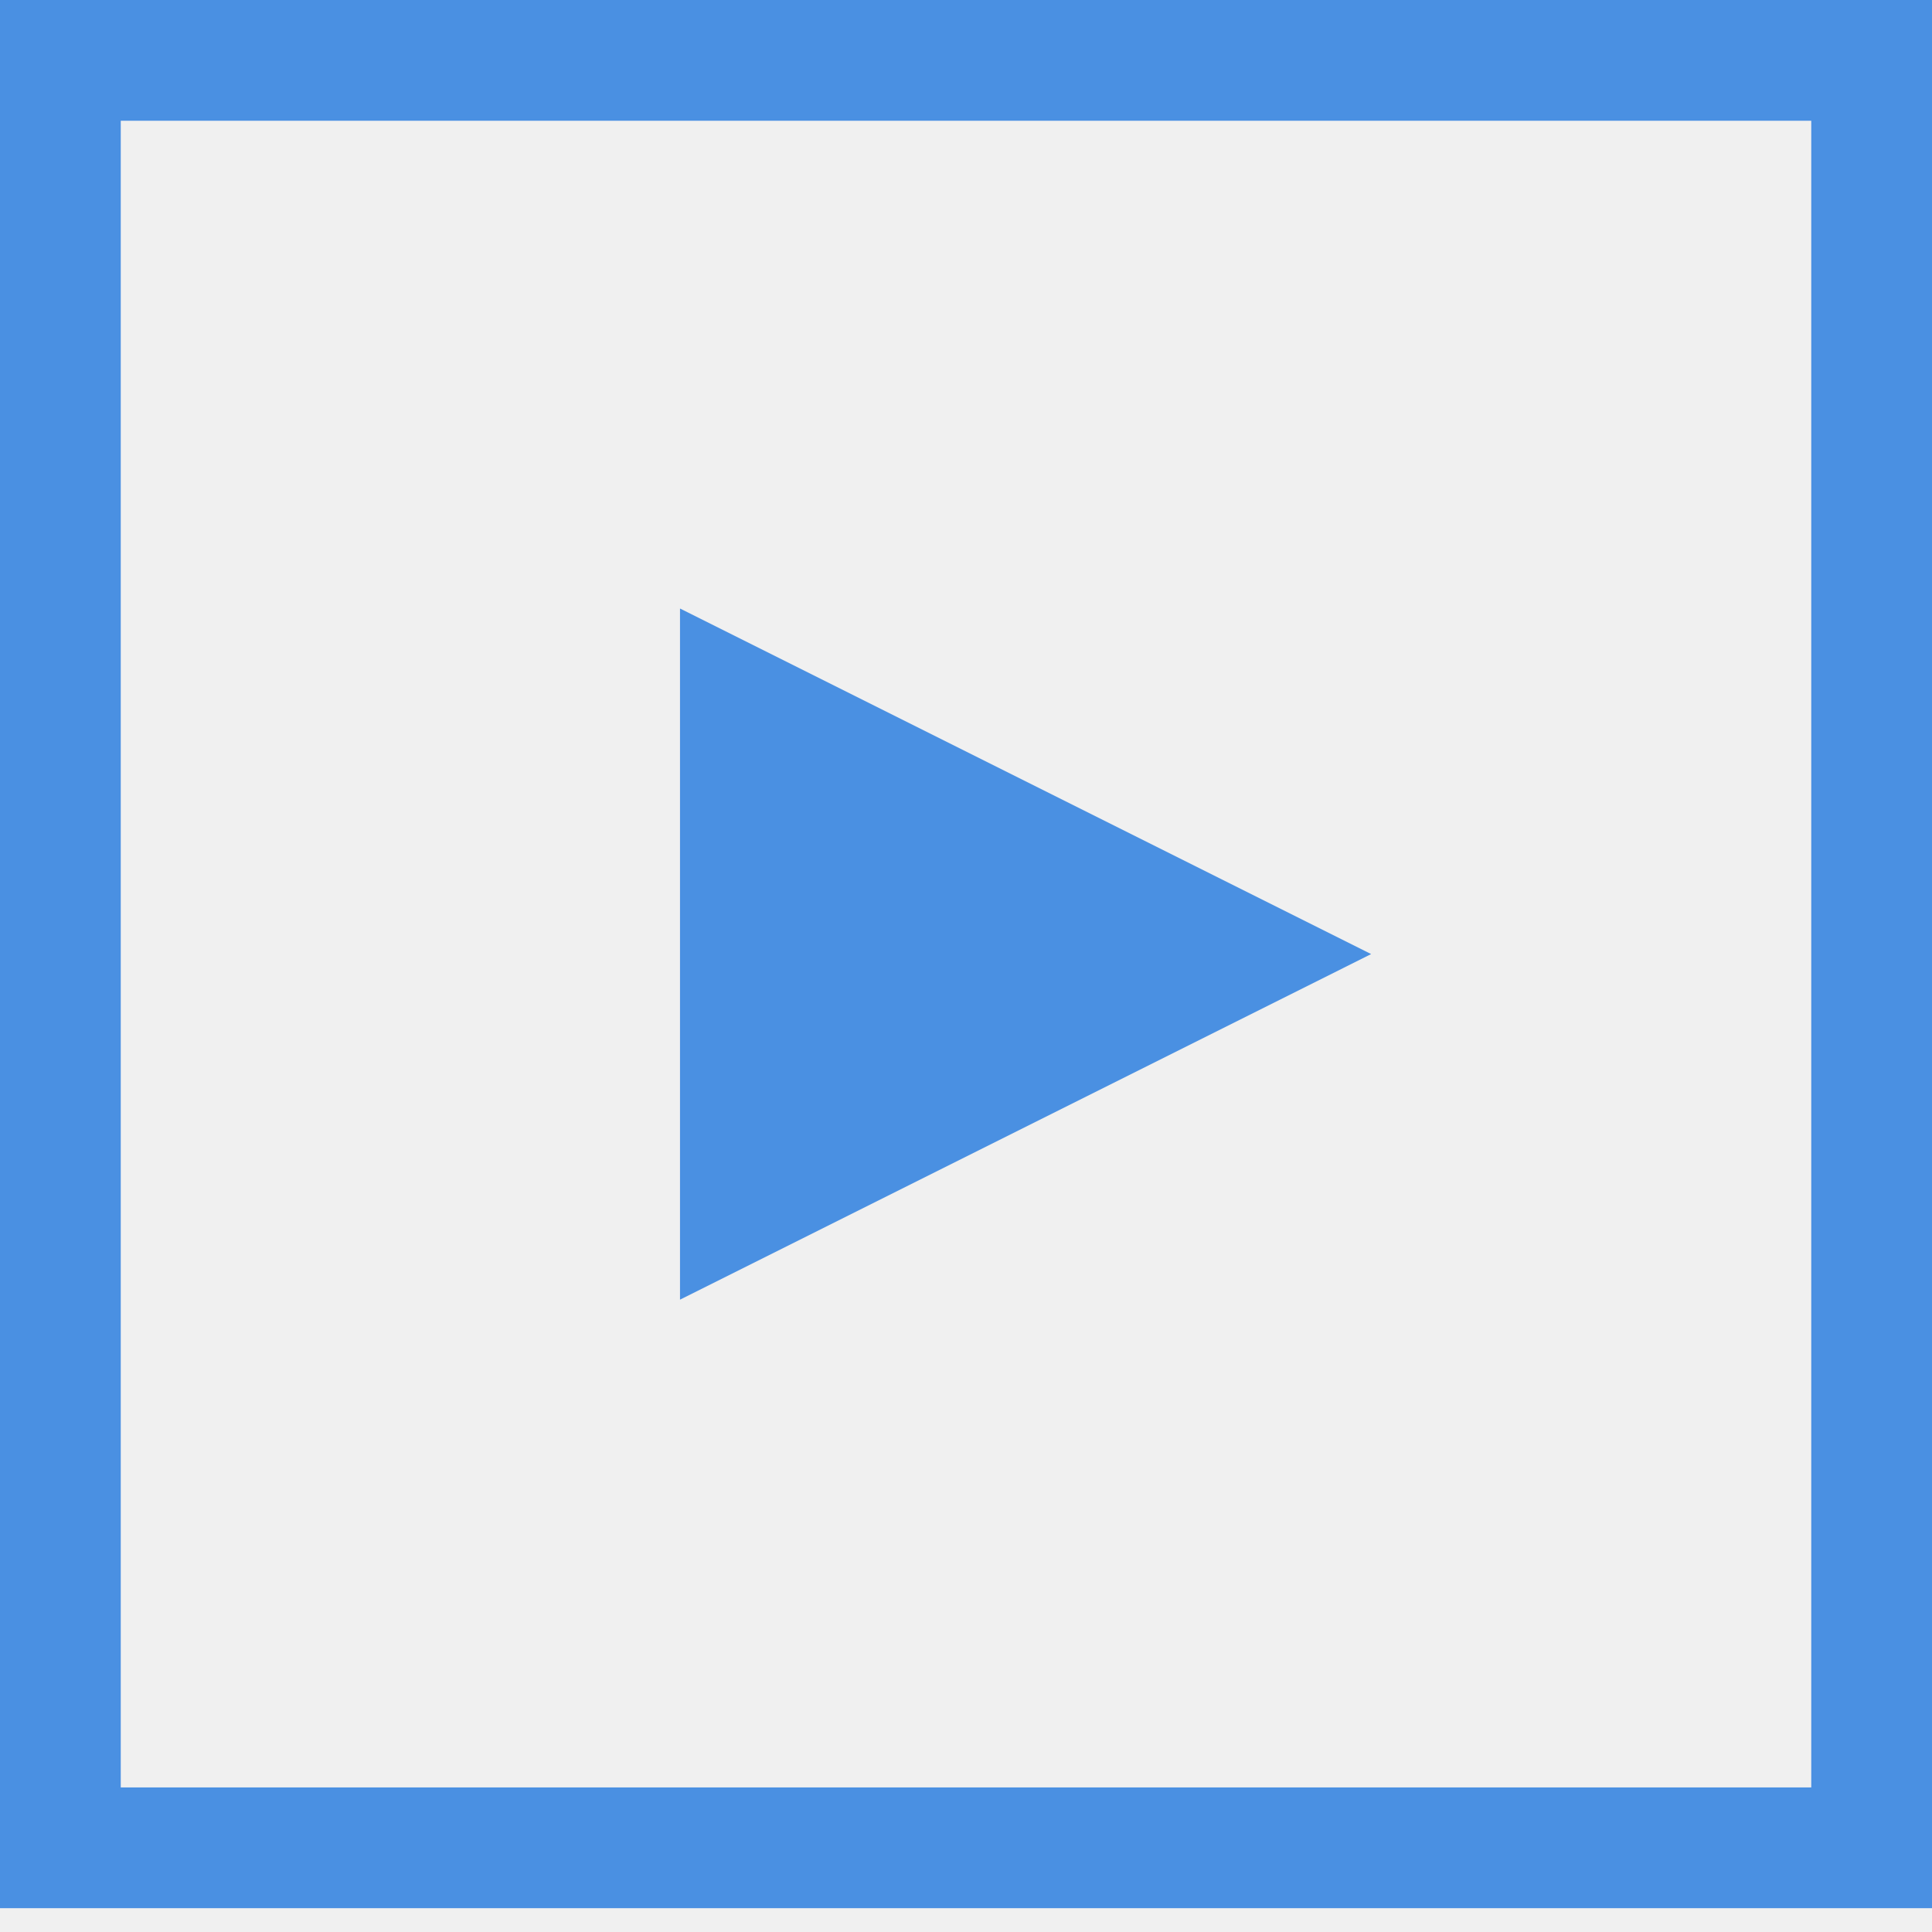
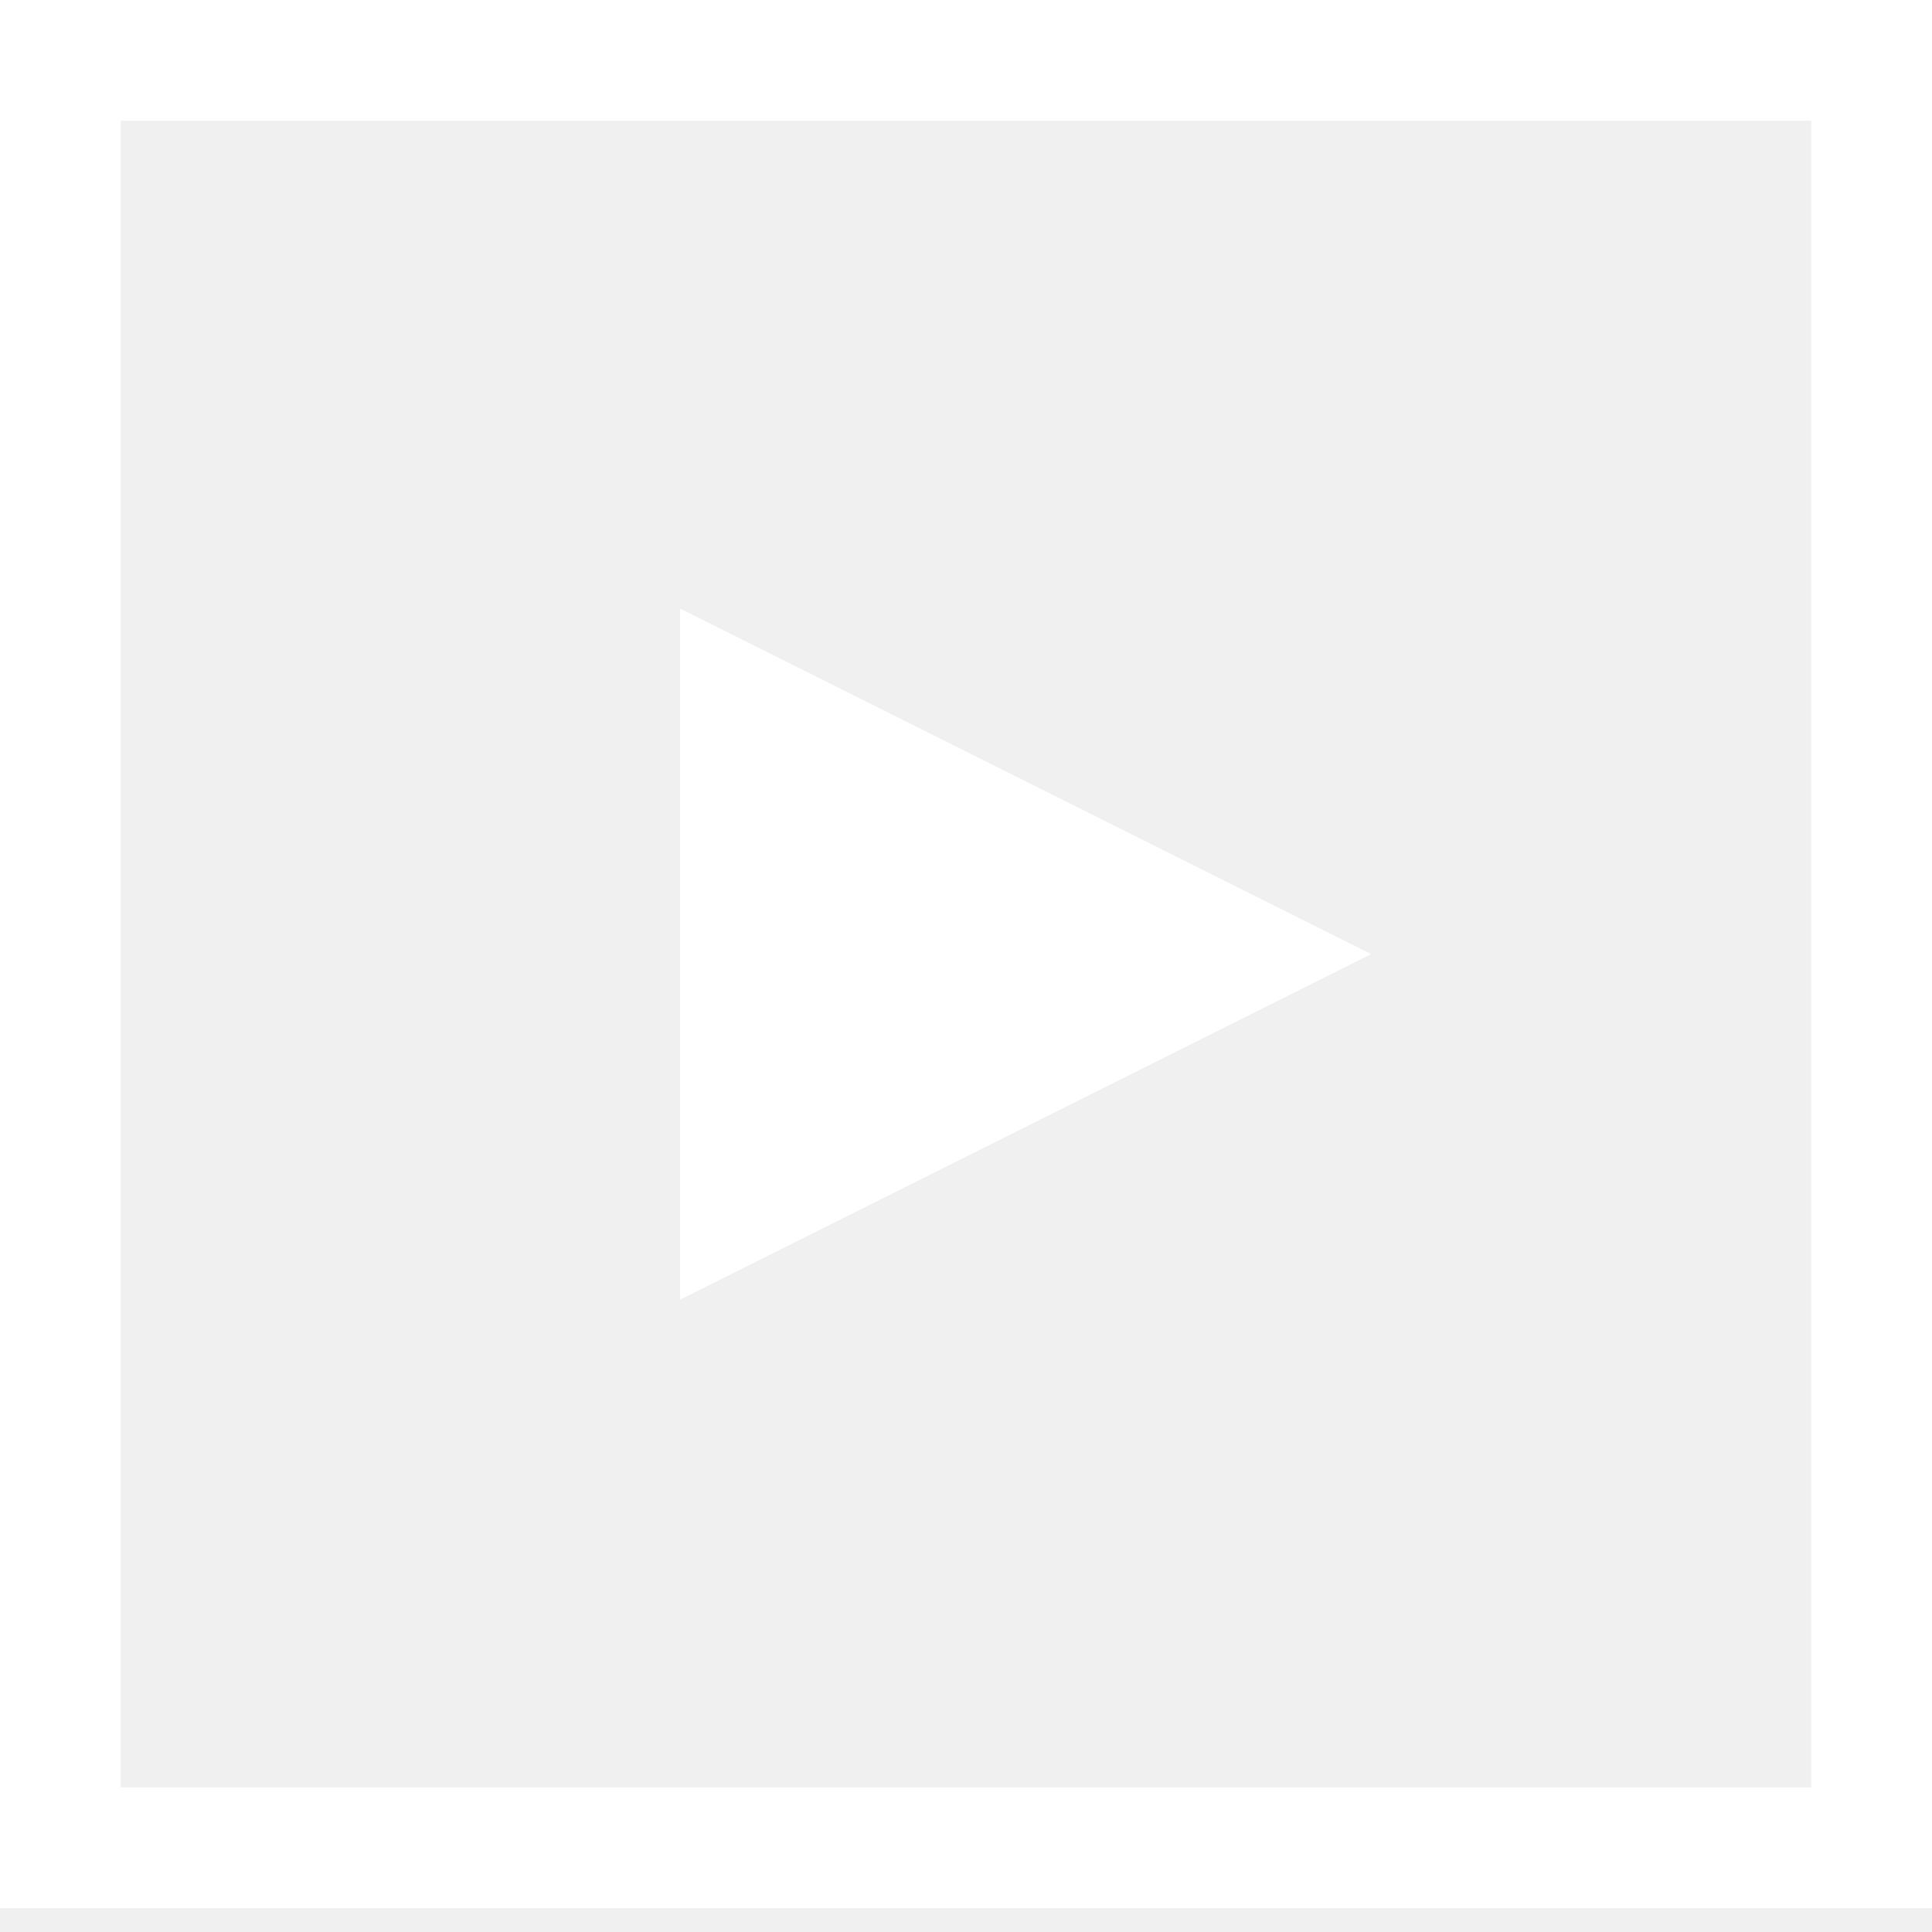
<svg xmlns="http://www.w3.org/2000/svg" width="64px" height="64px" viewBox="0 0 64 64" version="1.1">
  <defs />
  <g id="Page-1" stroke="none" stroke-width="1" fill="none" fill-rule="evenodd">
    <g id="Desktop-HD-database---filteri-sortiranje" transform="translate(-958, -367)">
      <g id="play" transform="translate(960, 369)">
        <g id="Group-4-Copy">
-           <polygon id="Stroke-1" stroke="#4A90E2" stroke-width="4" points="0 59.211 60 59.211 60 0 0 0" />
-           <polygon id="Fill-3" fill="#4A90E2" points="43.421 29.605 20.526 18.158 20.526 41.053" />
+           <polygon id="Stroke-1" stroke="#FFFFFF" stroke-width="4" points="0 59.211 60 59.211 60 0 0 0" />
+           <polygon id="Fill-3" fill="#FFFFFF" points="43.421 29.605 20.526 18.158 20.526 41.053" />
        </g>
      </g>
    </g>
  </g>
</svg>
